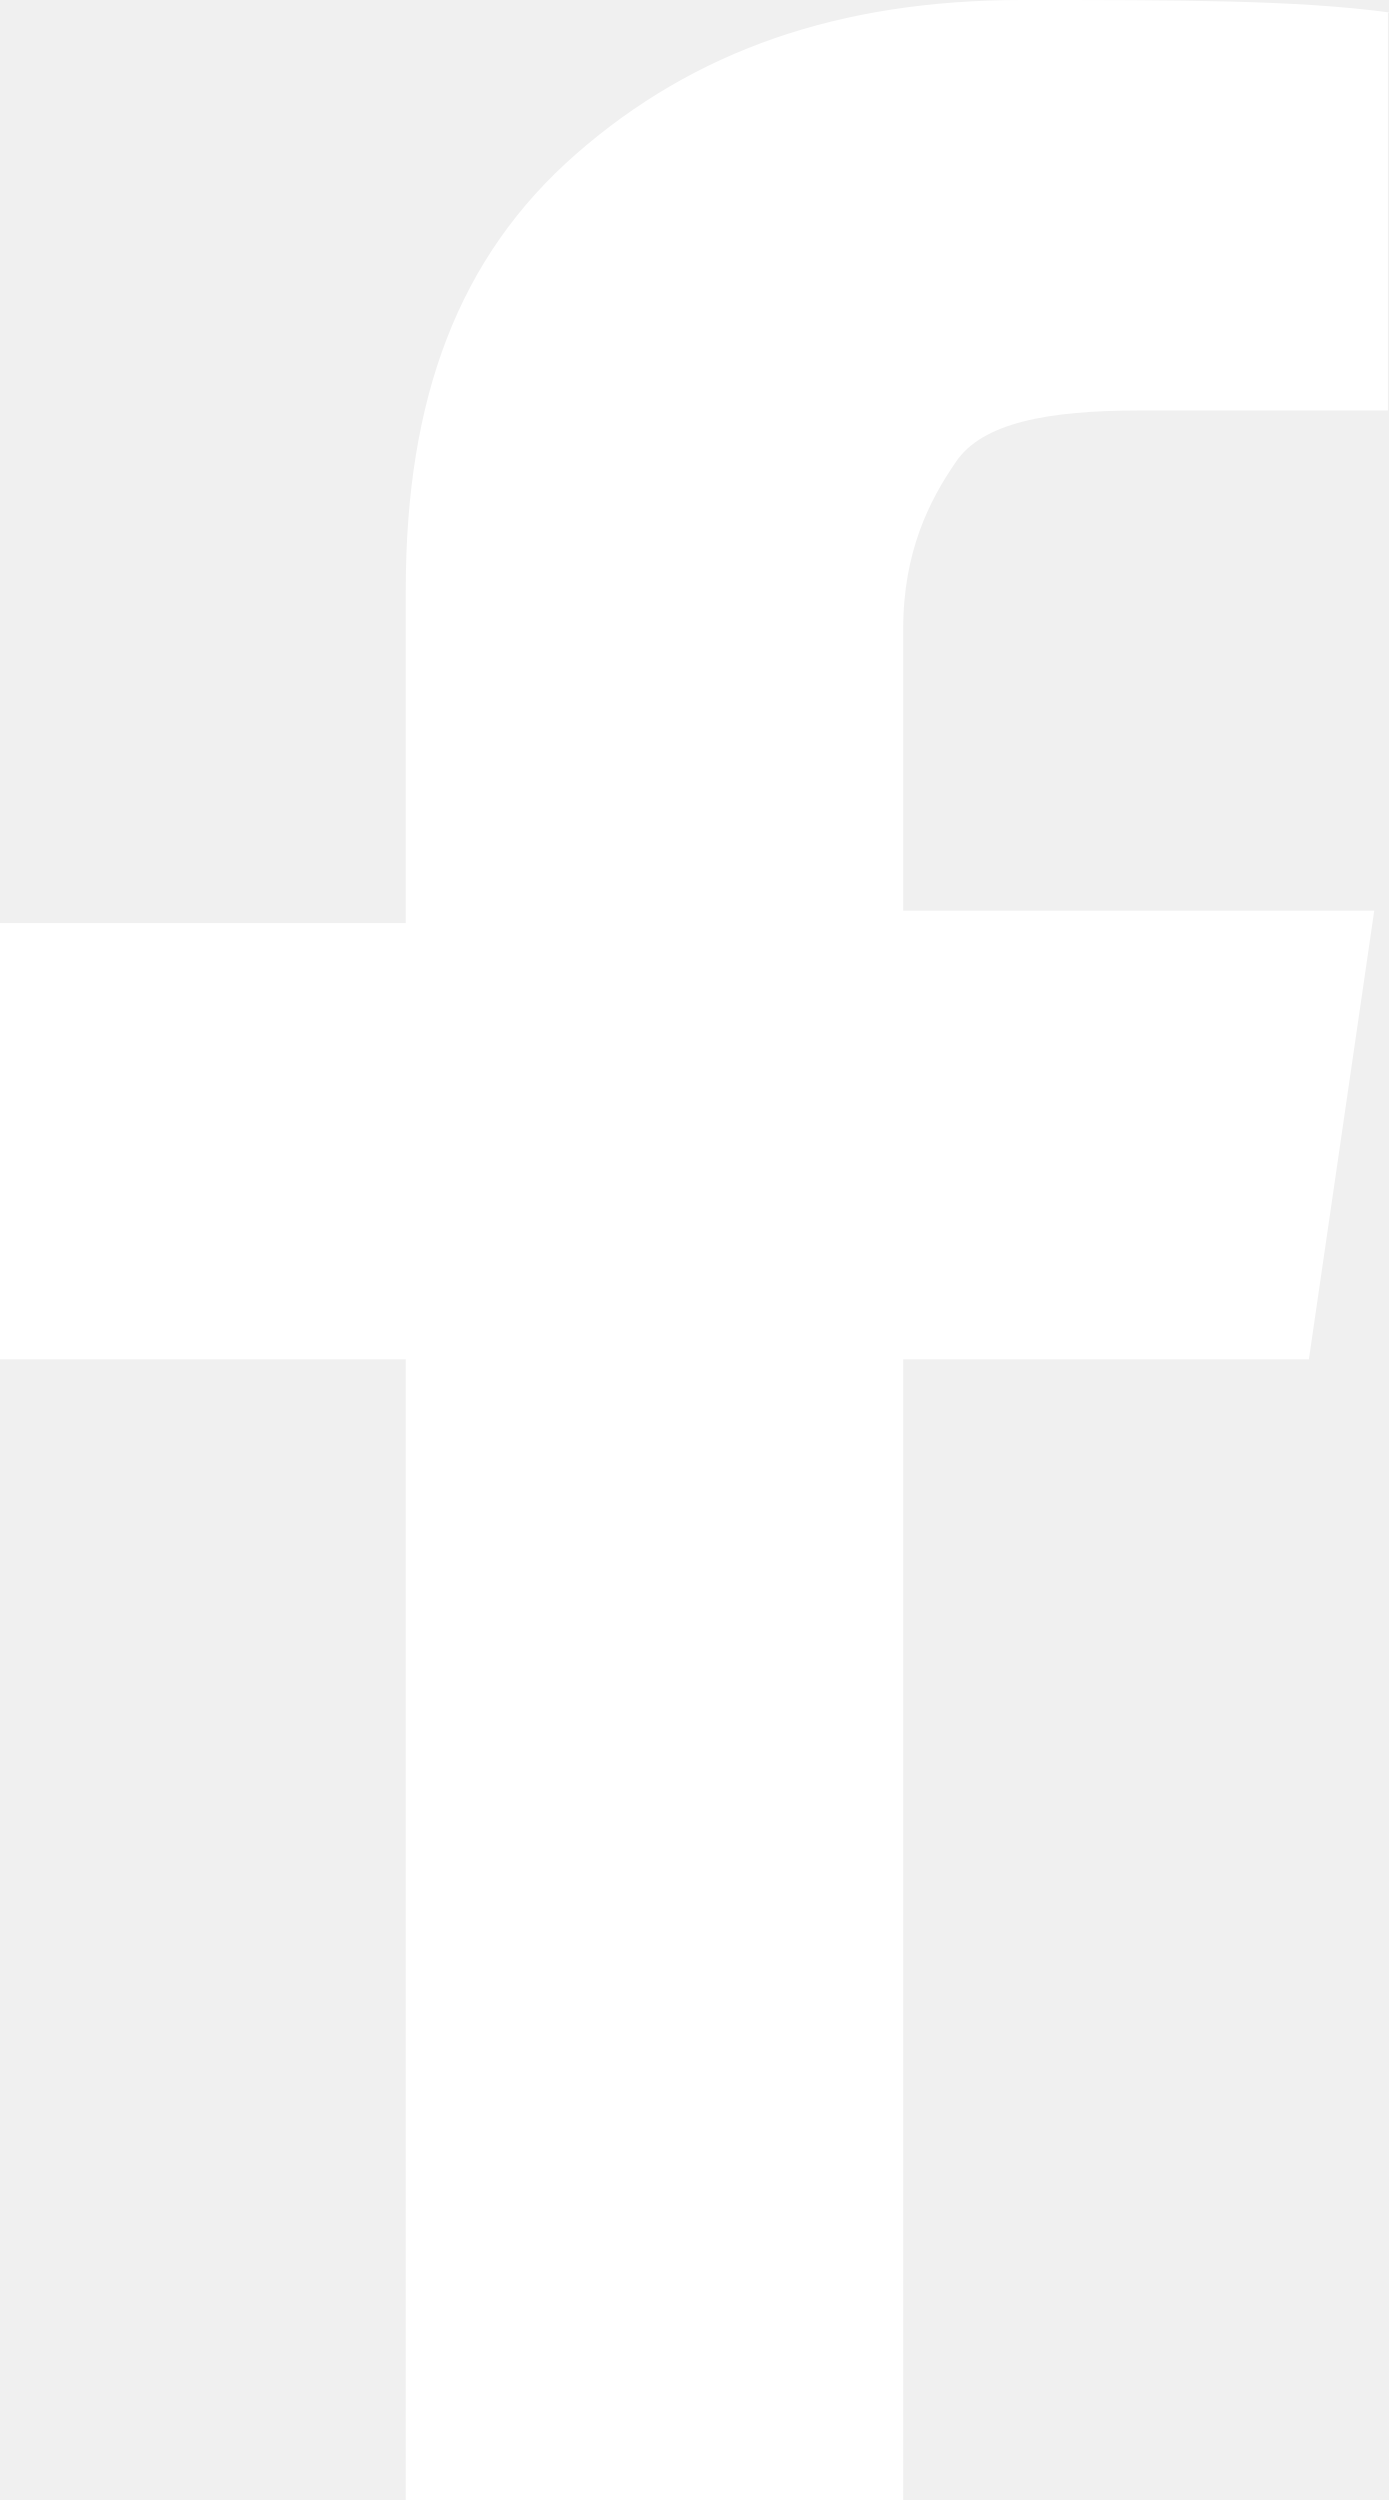
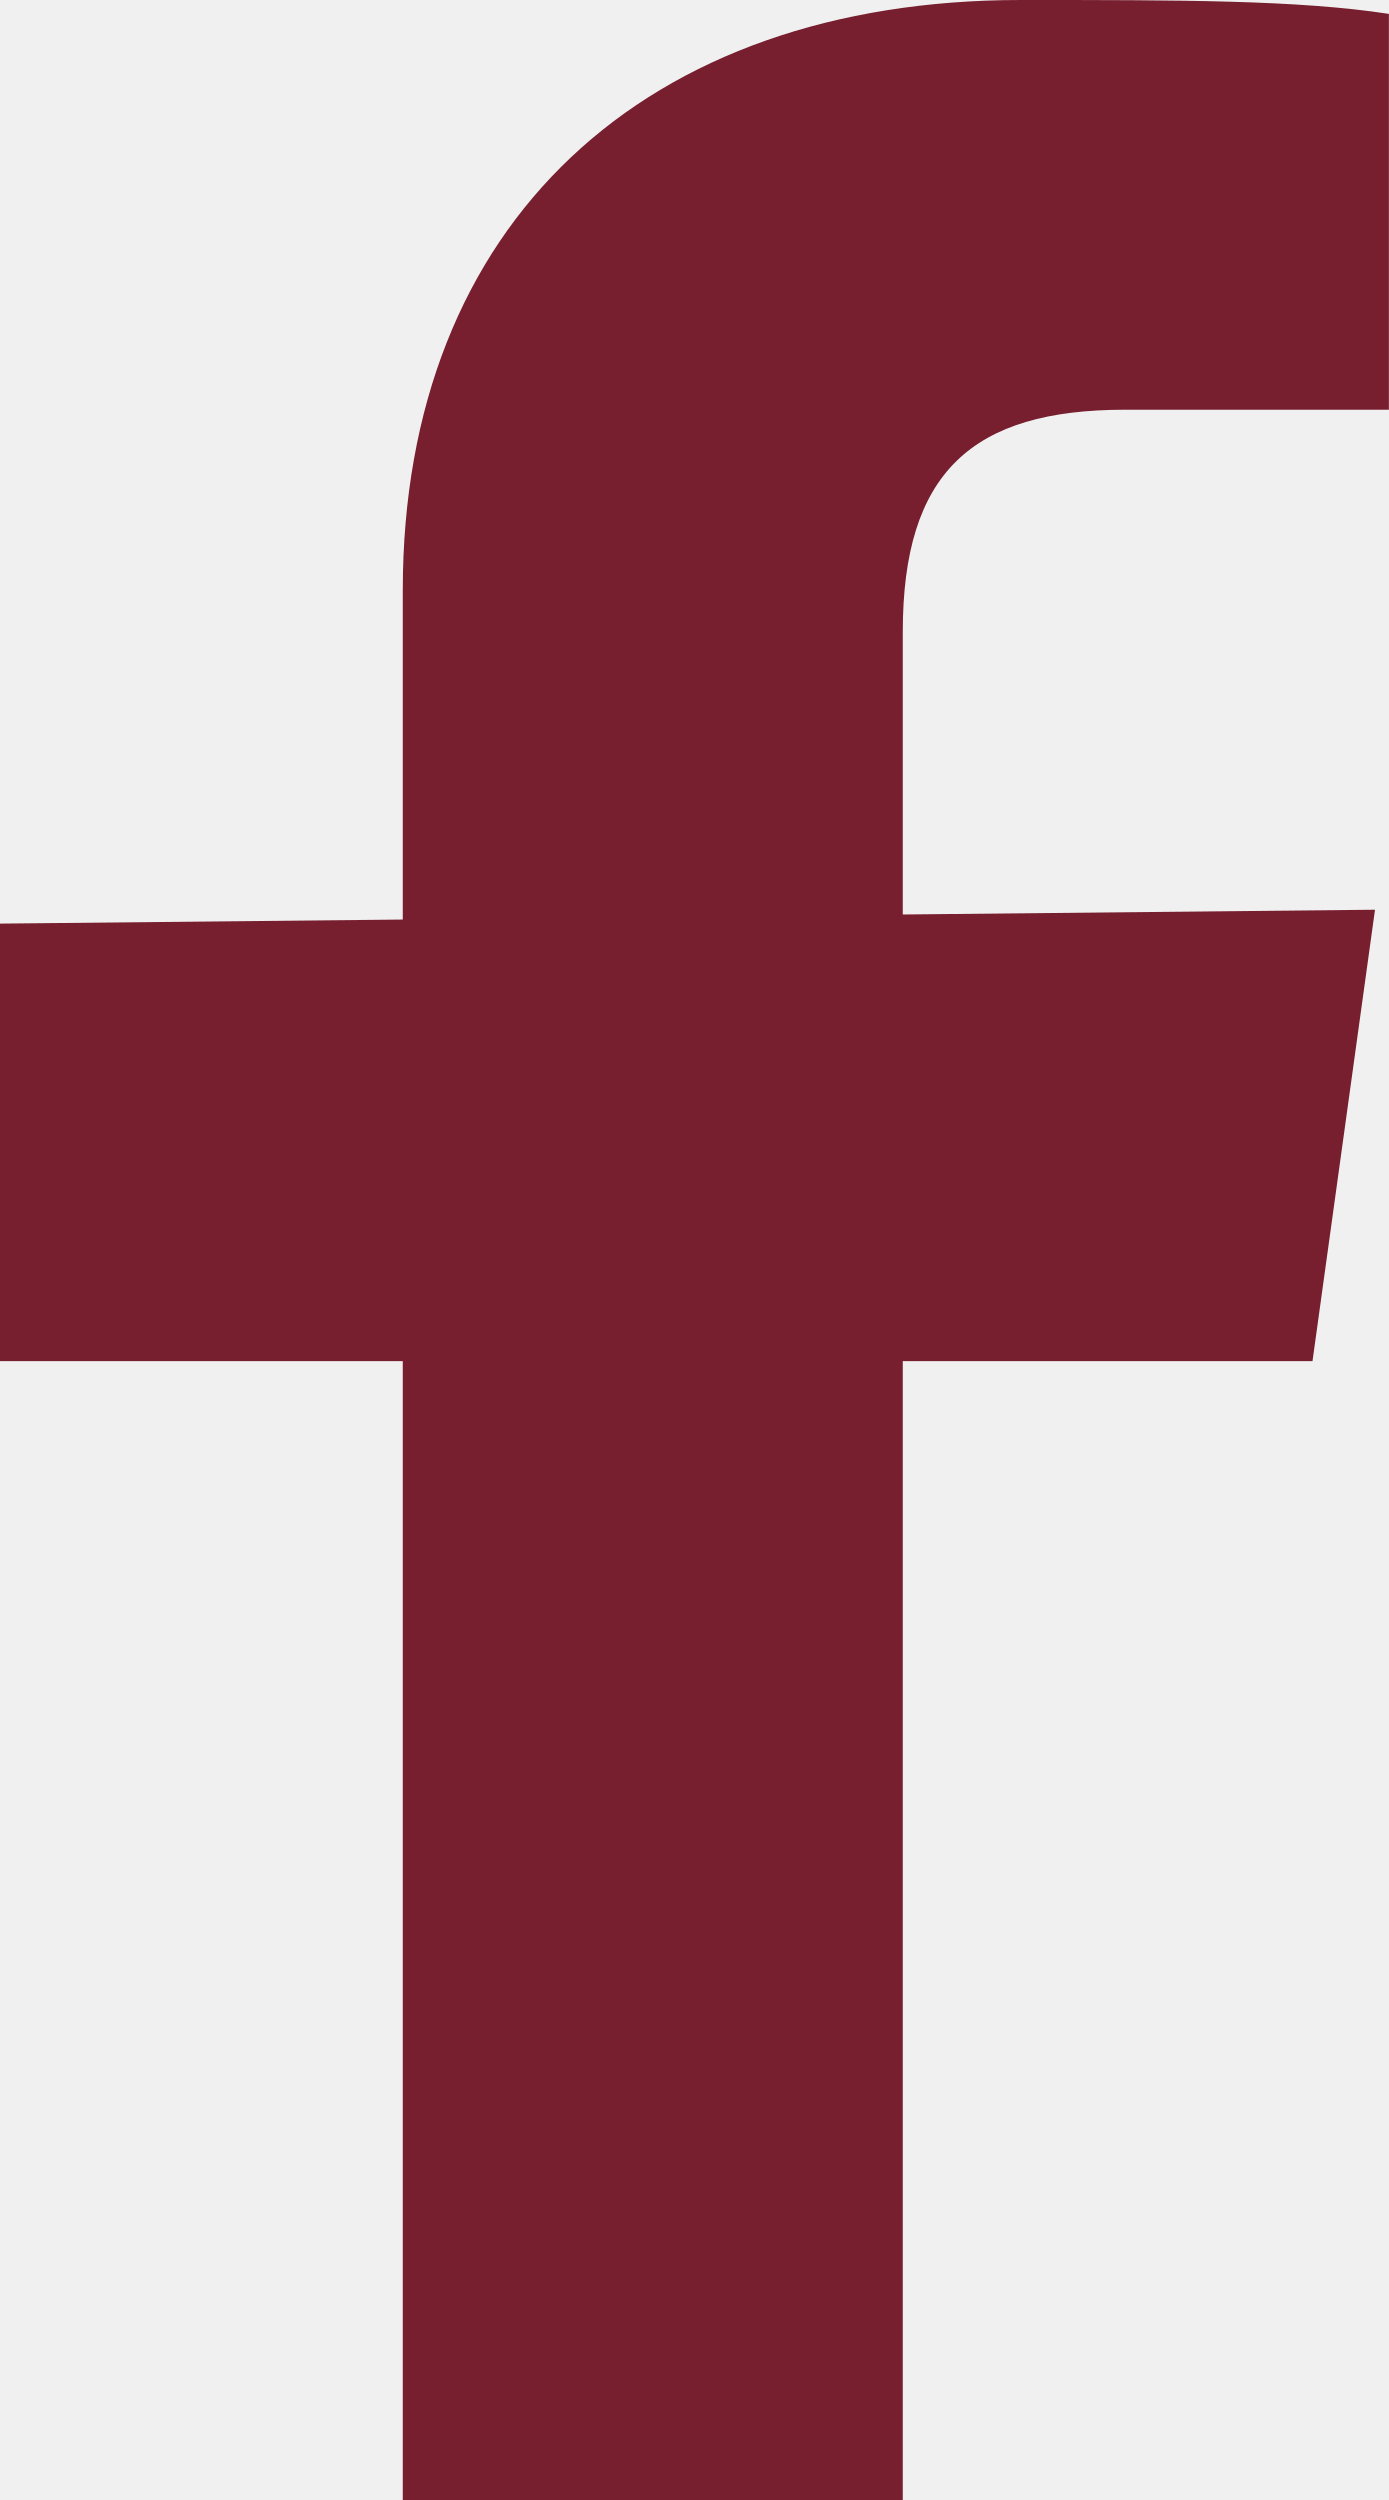
- <svg xmlns="http://www.w3.org/2000/svg" width="20" height="36" viewBox="0 0 20 36" fill="none">
-   <path d="M19.986 0.192V5.911H16.404C15.084 5.911 14.143 6.089 13.764 6.653C13.385 7.203 13.006 7.945 13.006 9.058V13.114H19.789L18.848 19.574H13.006V36H5.843V19.574H0V13.292H5.843V8.495C5.843 5.732 6.601 3.698 8.301 2.213C10 0.729 12.079 0 14.719 0C16.98 0 18.68 6.71832e-06 20 0.179L19.986 0.192Z" fill="#fff" />
+ <svg xmlns="http://www.w3.org/2000/svg" width="20" height="36" viewBox="0 0 20 36" fill="#771E2F">
+   <path d="M13,36H5.8V8.5C5.8,3.2,9.3,0,14.7,0c2.3,0,4,0,5.3,0.2v0v5.7h-3.8C14,5.9,13,6.8,13,9.1V36z M0,19.6v-6.3 l19.8-0.2l-0.9,6.5H0z" />
</svg>
